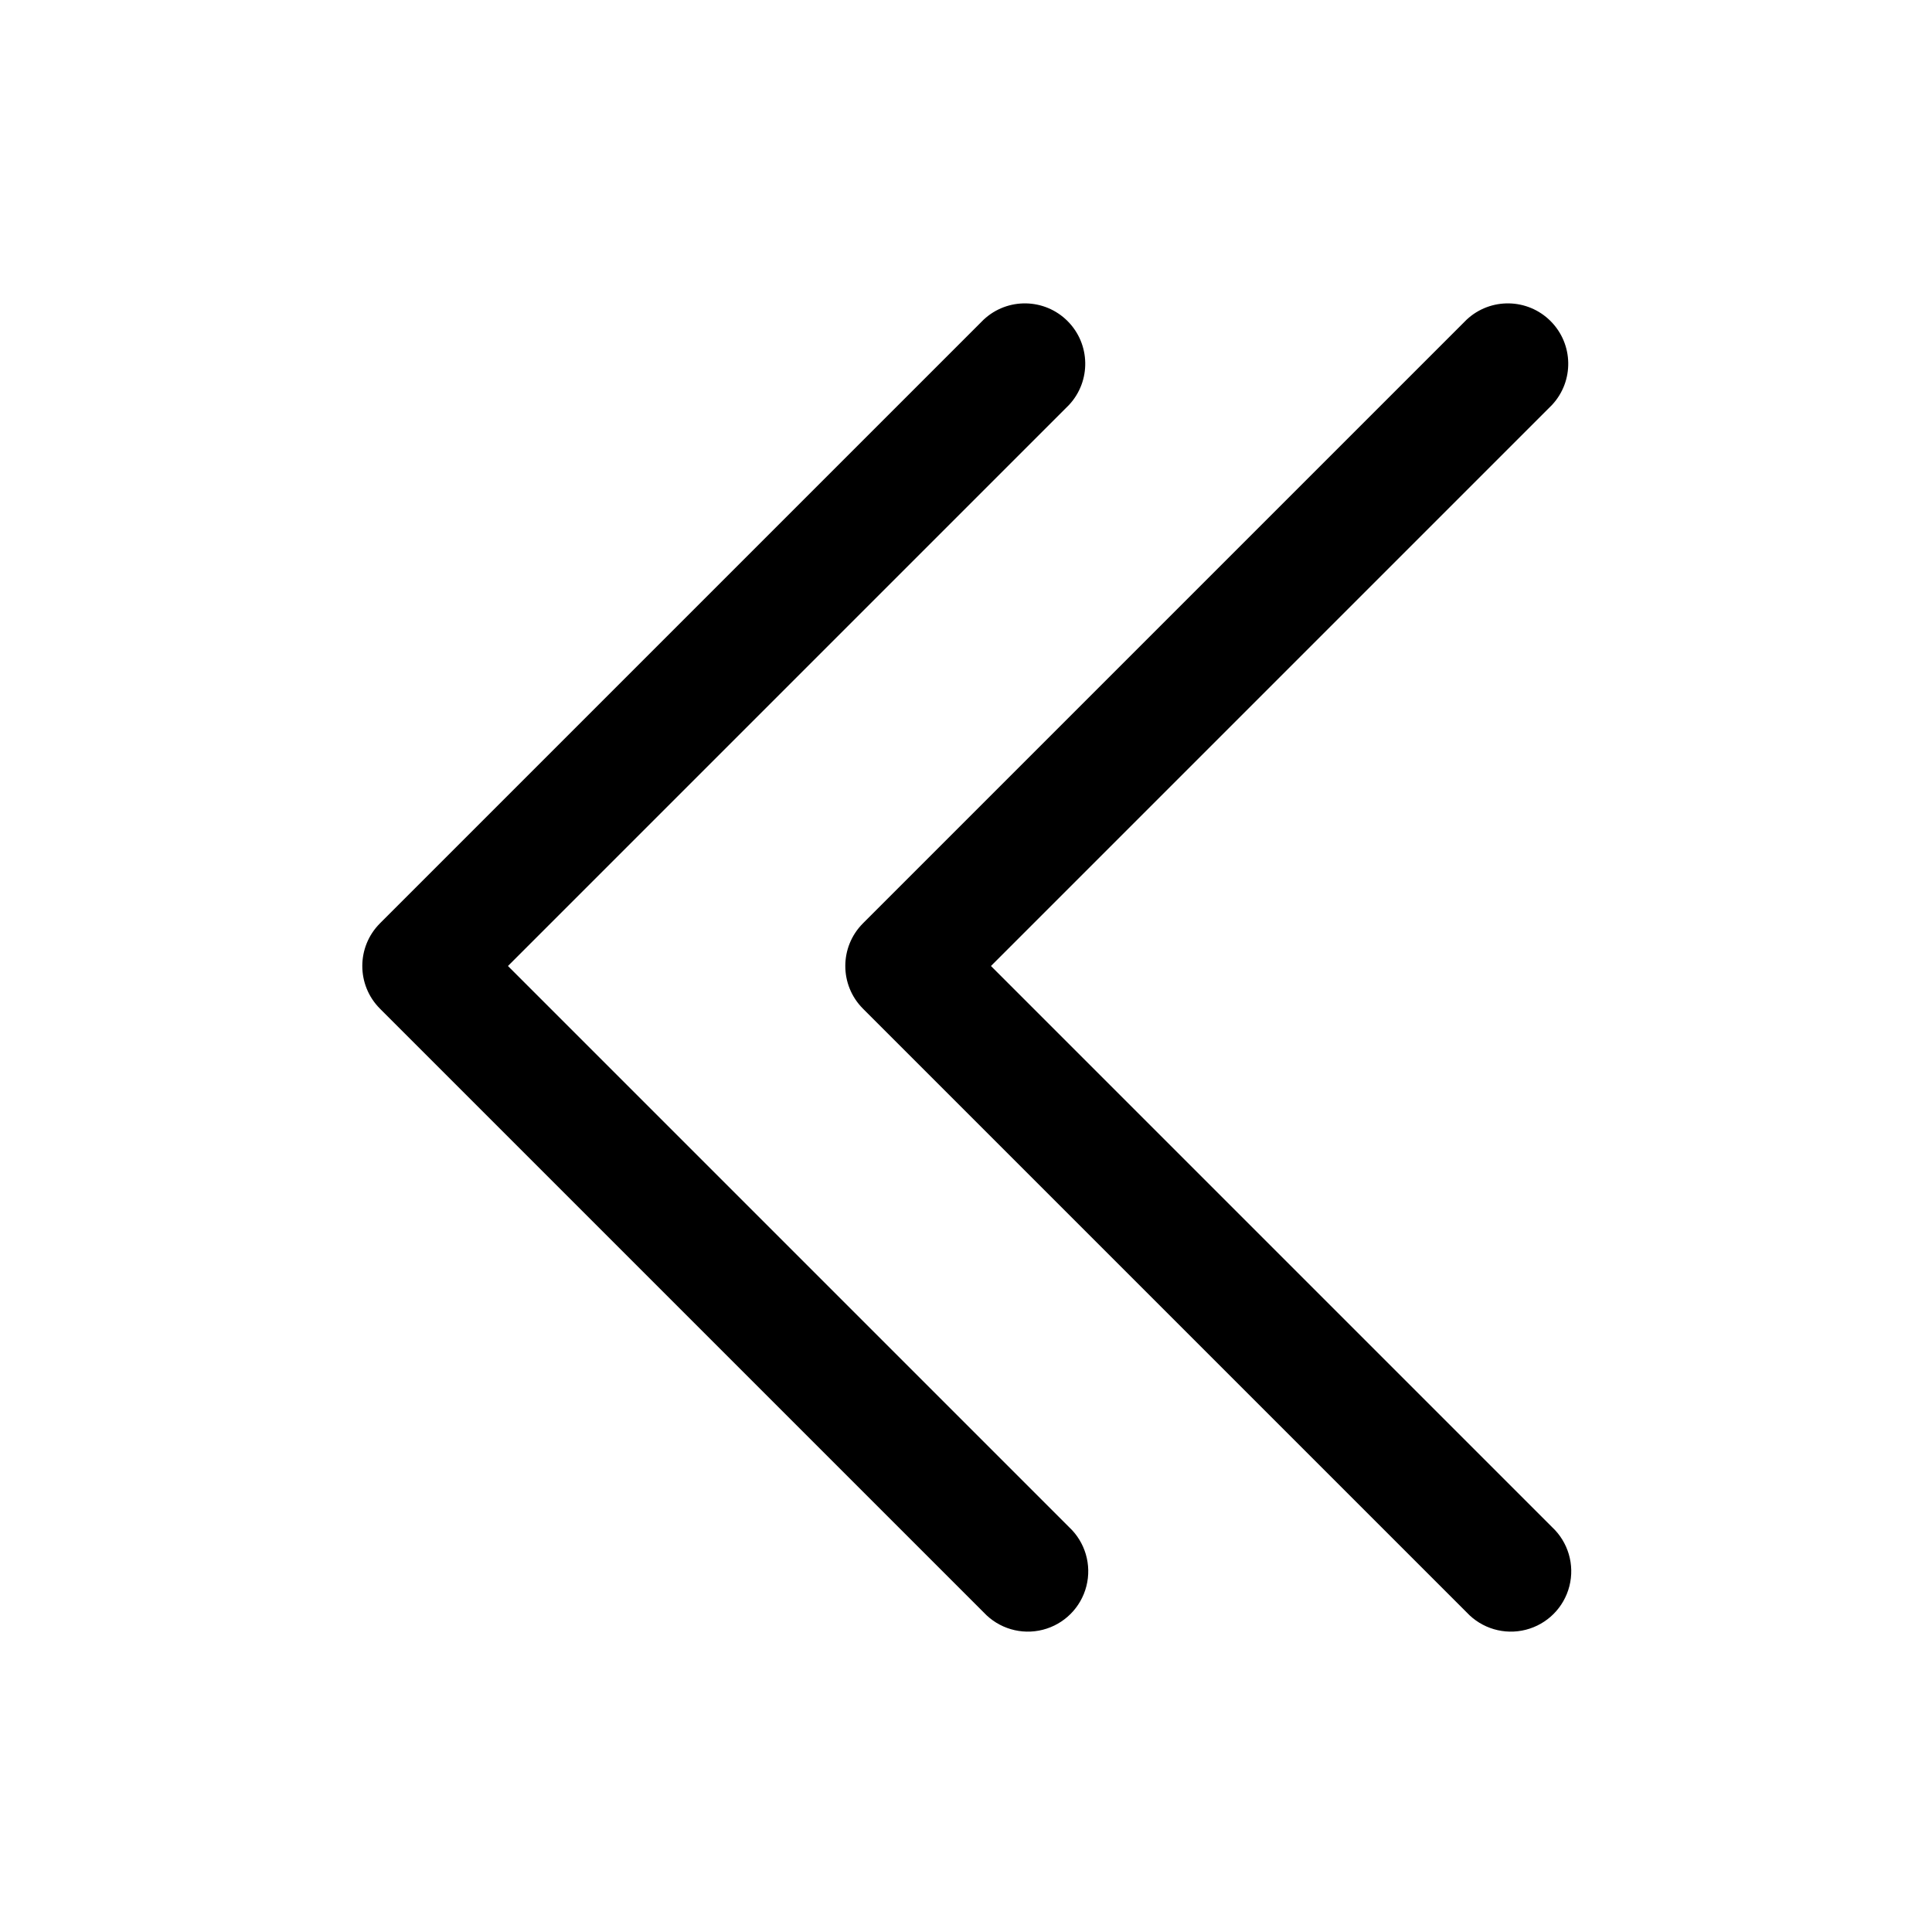
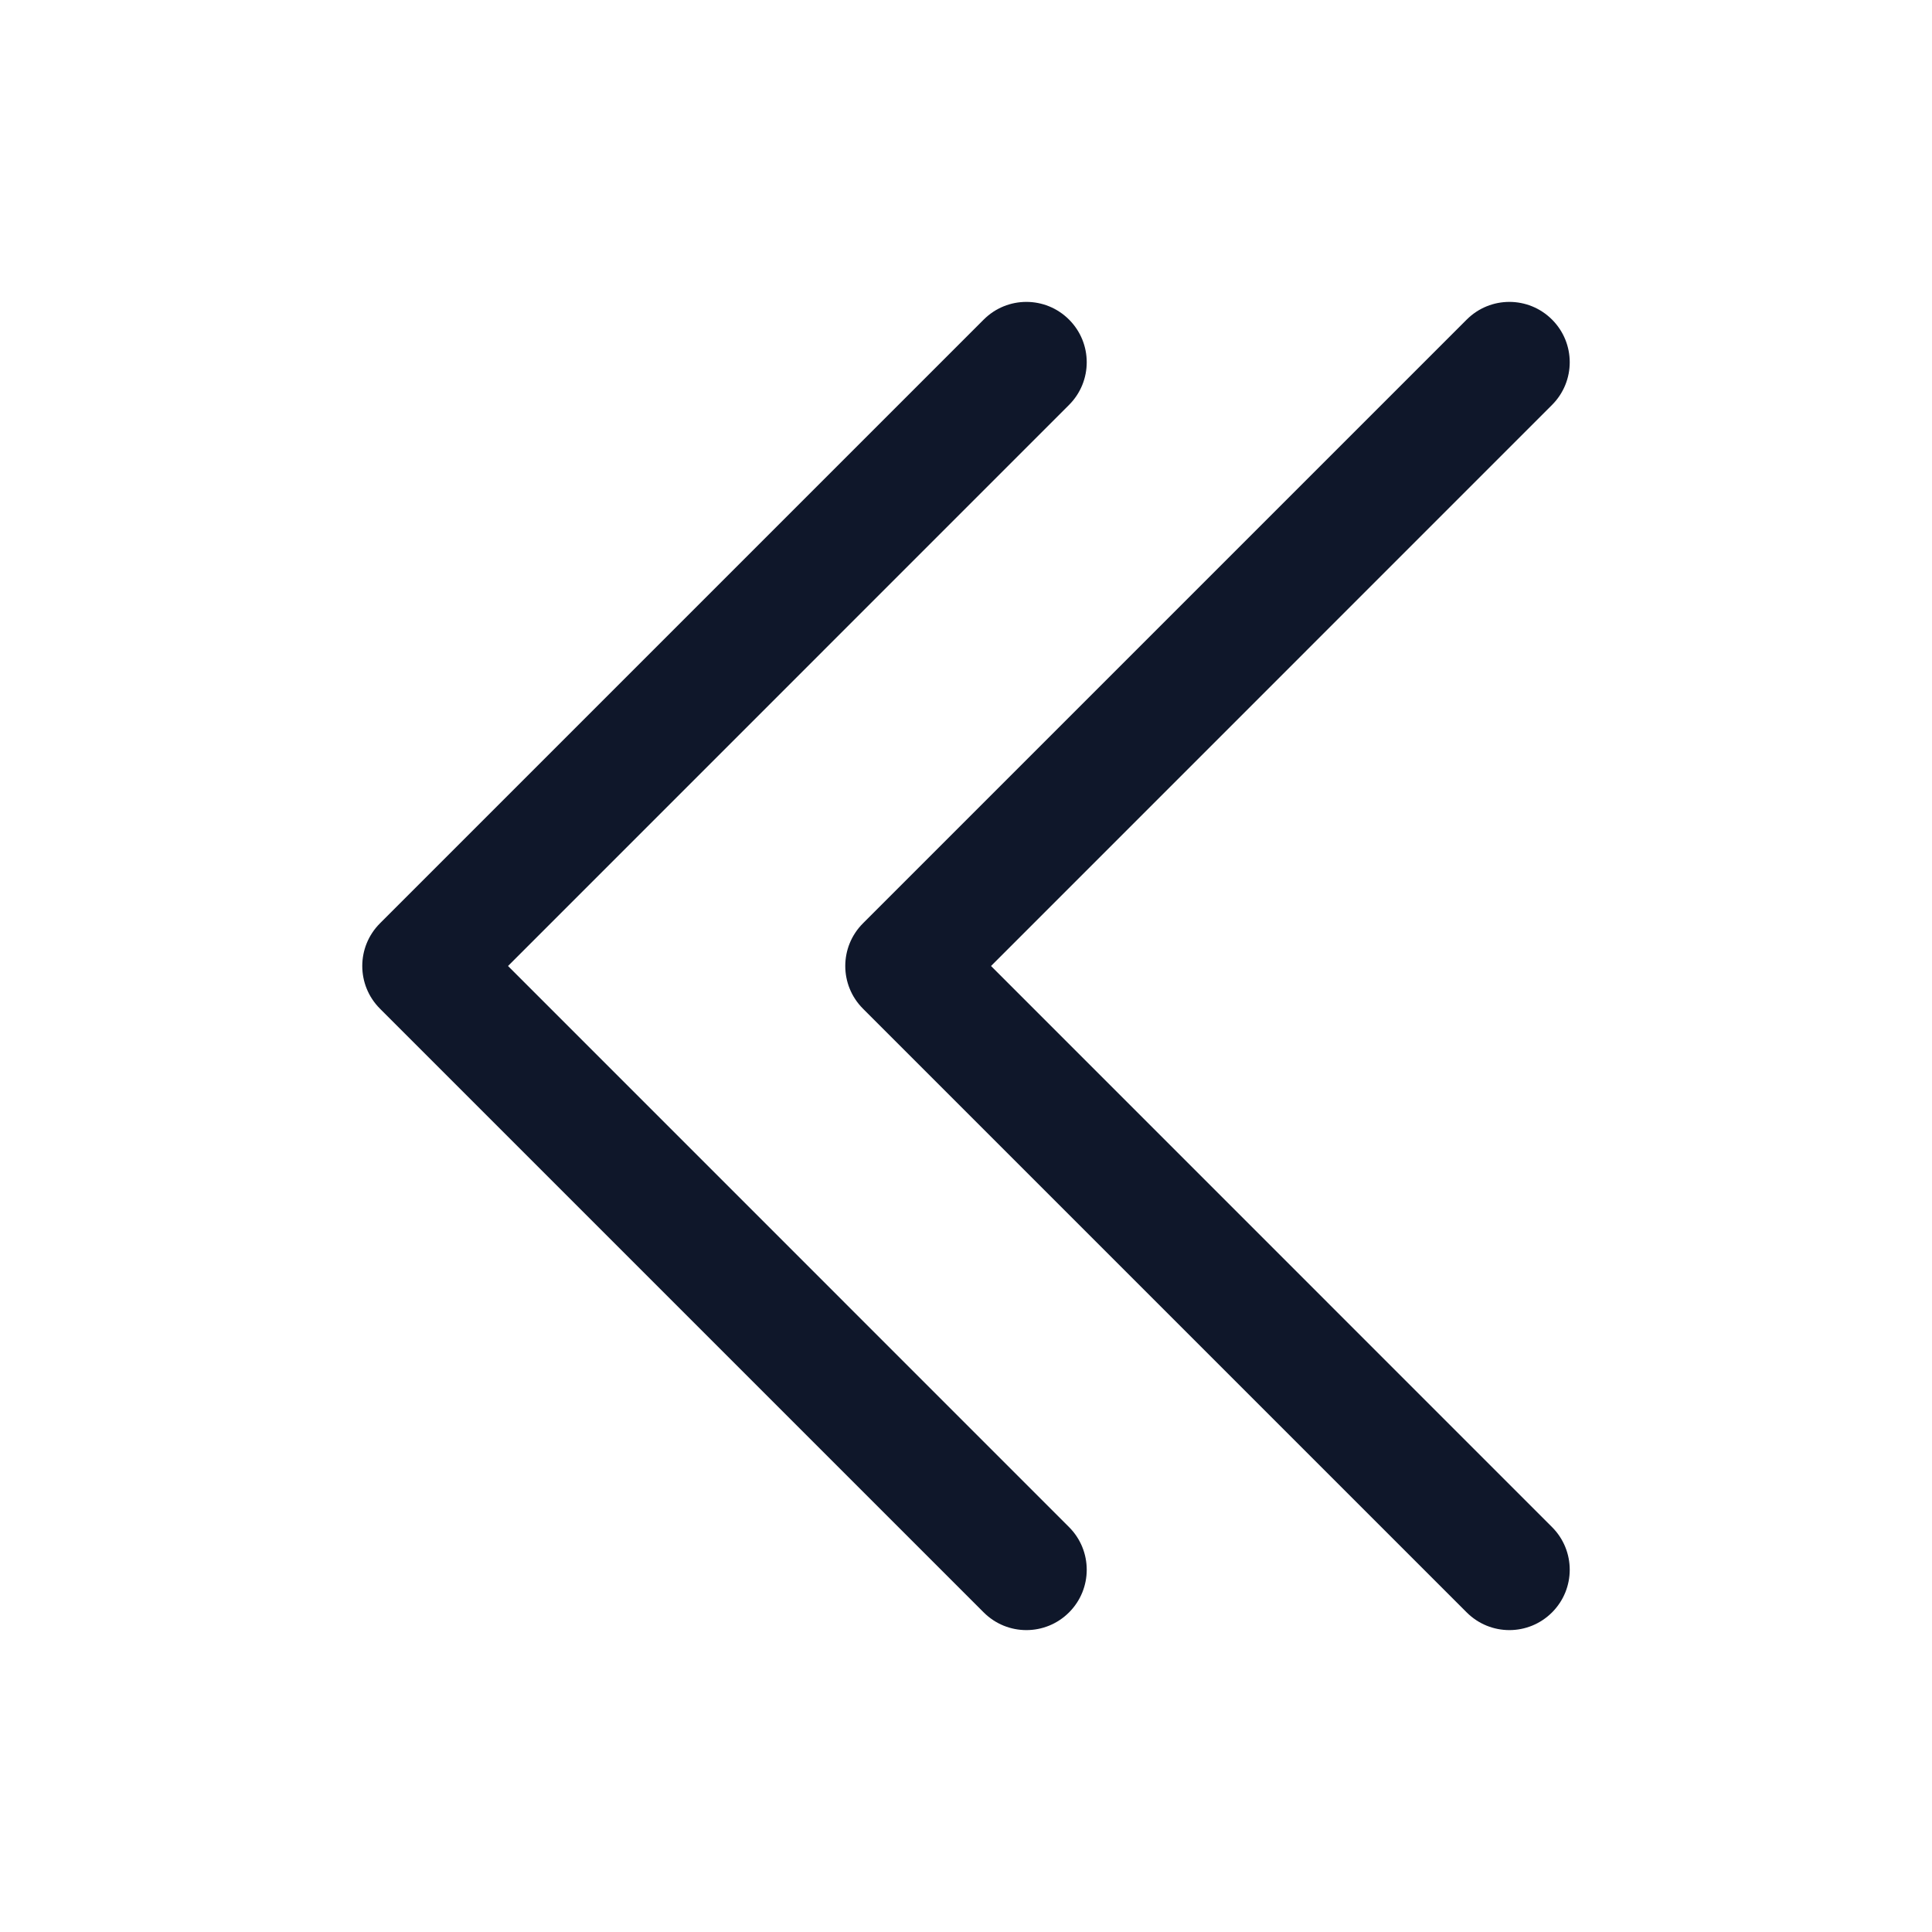
- <svg xmlns="http://www.w3.org/2000/svg" viewBox="0 0 24 24" fill="currentColor" aria-hidden="true" data-slot="icon">
-   <path fill-rule="evenodd" d="M10.72 11.47a.75.75 0 0 0 0 1.06l7.5 7.5a.75.75 0 1 0 1.06-1.06L12.31 12l6.97-6.97a.75.75 0 0 0-1.06-1.06l-7.5 7.5Z" clip-rule="evenodd" />
-   <path fill-rule="evenodd" d="M4.72 11.47a.75.75 0 0 0 0 1.06l7.5 7.5a.75.75 0 1 0 1.06-1.06L6.31 12l6.97-6.97a.75.75 0 0 0-1.06-1.06l-7.5 7.5Z" clip-rule="evenodd" />
+ <svg xmlns="http://www.w3.org/2000/svg" width="24" height="24" viewBox="0 0 24 24" fill="none">
+   <path fill-rule="evenodd" clip-rule="evenodd" d="M10.72 11.47C10.427 11.763 10.427 12.237 10.72 12.53L18.22 20.03C18.513 20.323 18.987 20.323 19.28 20.03C19.573 19.737 19.573 19.263 19.28 18.97L12.311 12L19.28 5.03C19.573 4.737 19.573 4.263 19.28 3.97C18.987 3.677 18.513 3.677 18.22 3.97L10.72 11.47Z" fill="#0F172A" />
+   <path fill-rule="evenodd" clip-rule="evenodd" d="M4.72 11.47C4.427 11.763 4.427 12.237 4.72 12.53L12.22 20.03C12.513 20.323 12.987 20.323 13.28 20.03C13.573 19.737 13.573 19.263 13.28 18.97L6.311 12L13.28 5.03C13.573 4.737 13.573 4.263 13.28 3.97C12.987 3.677 12.513 3.677 12.22 3.97L4.72 11.47Z" fill="#0F172A" />
</svg>
